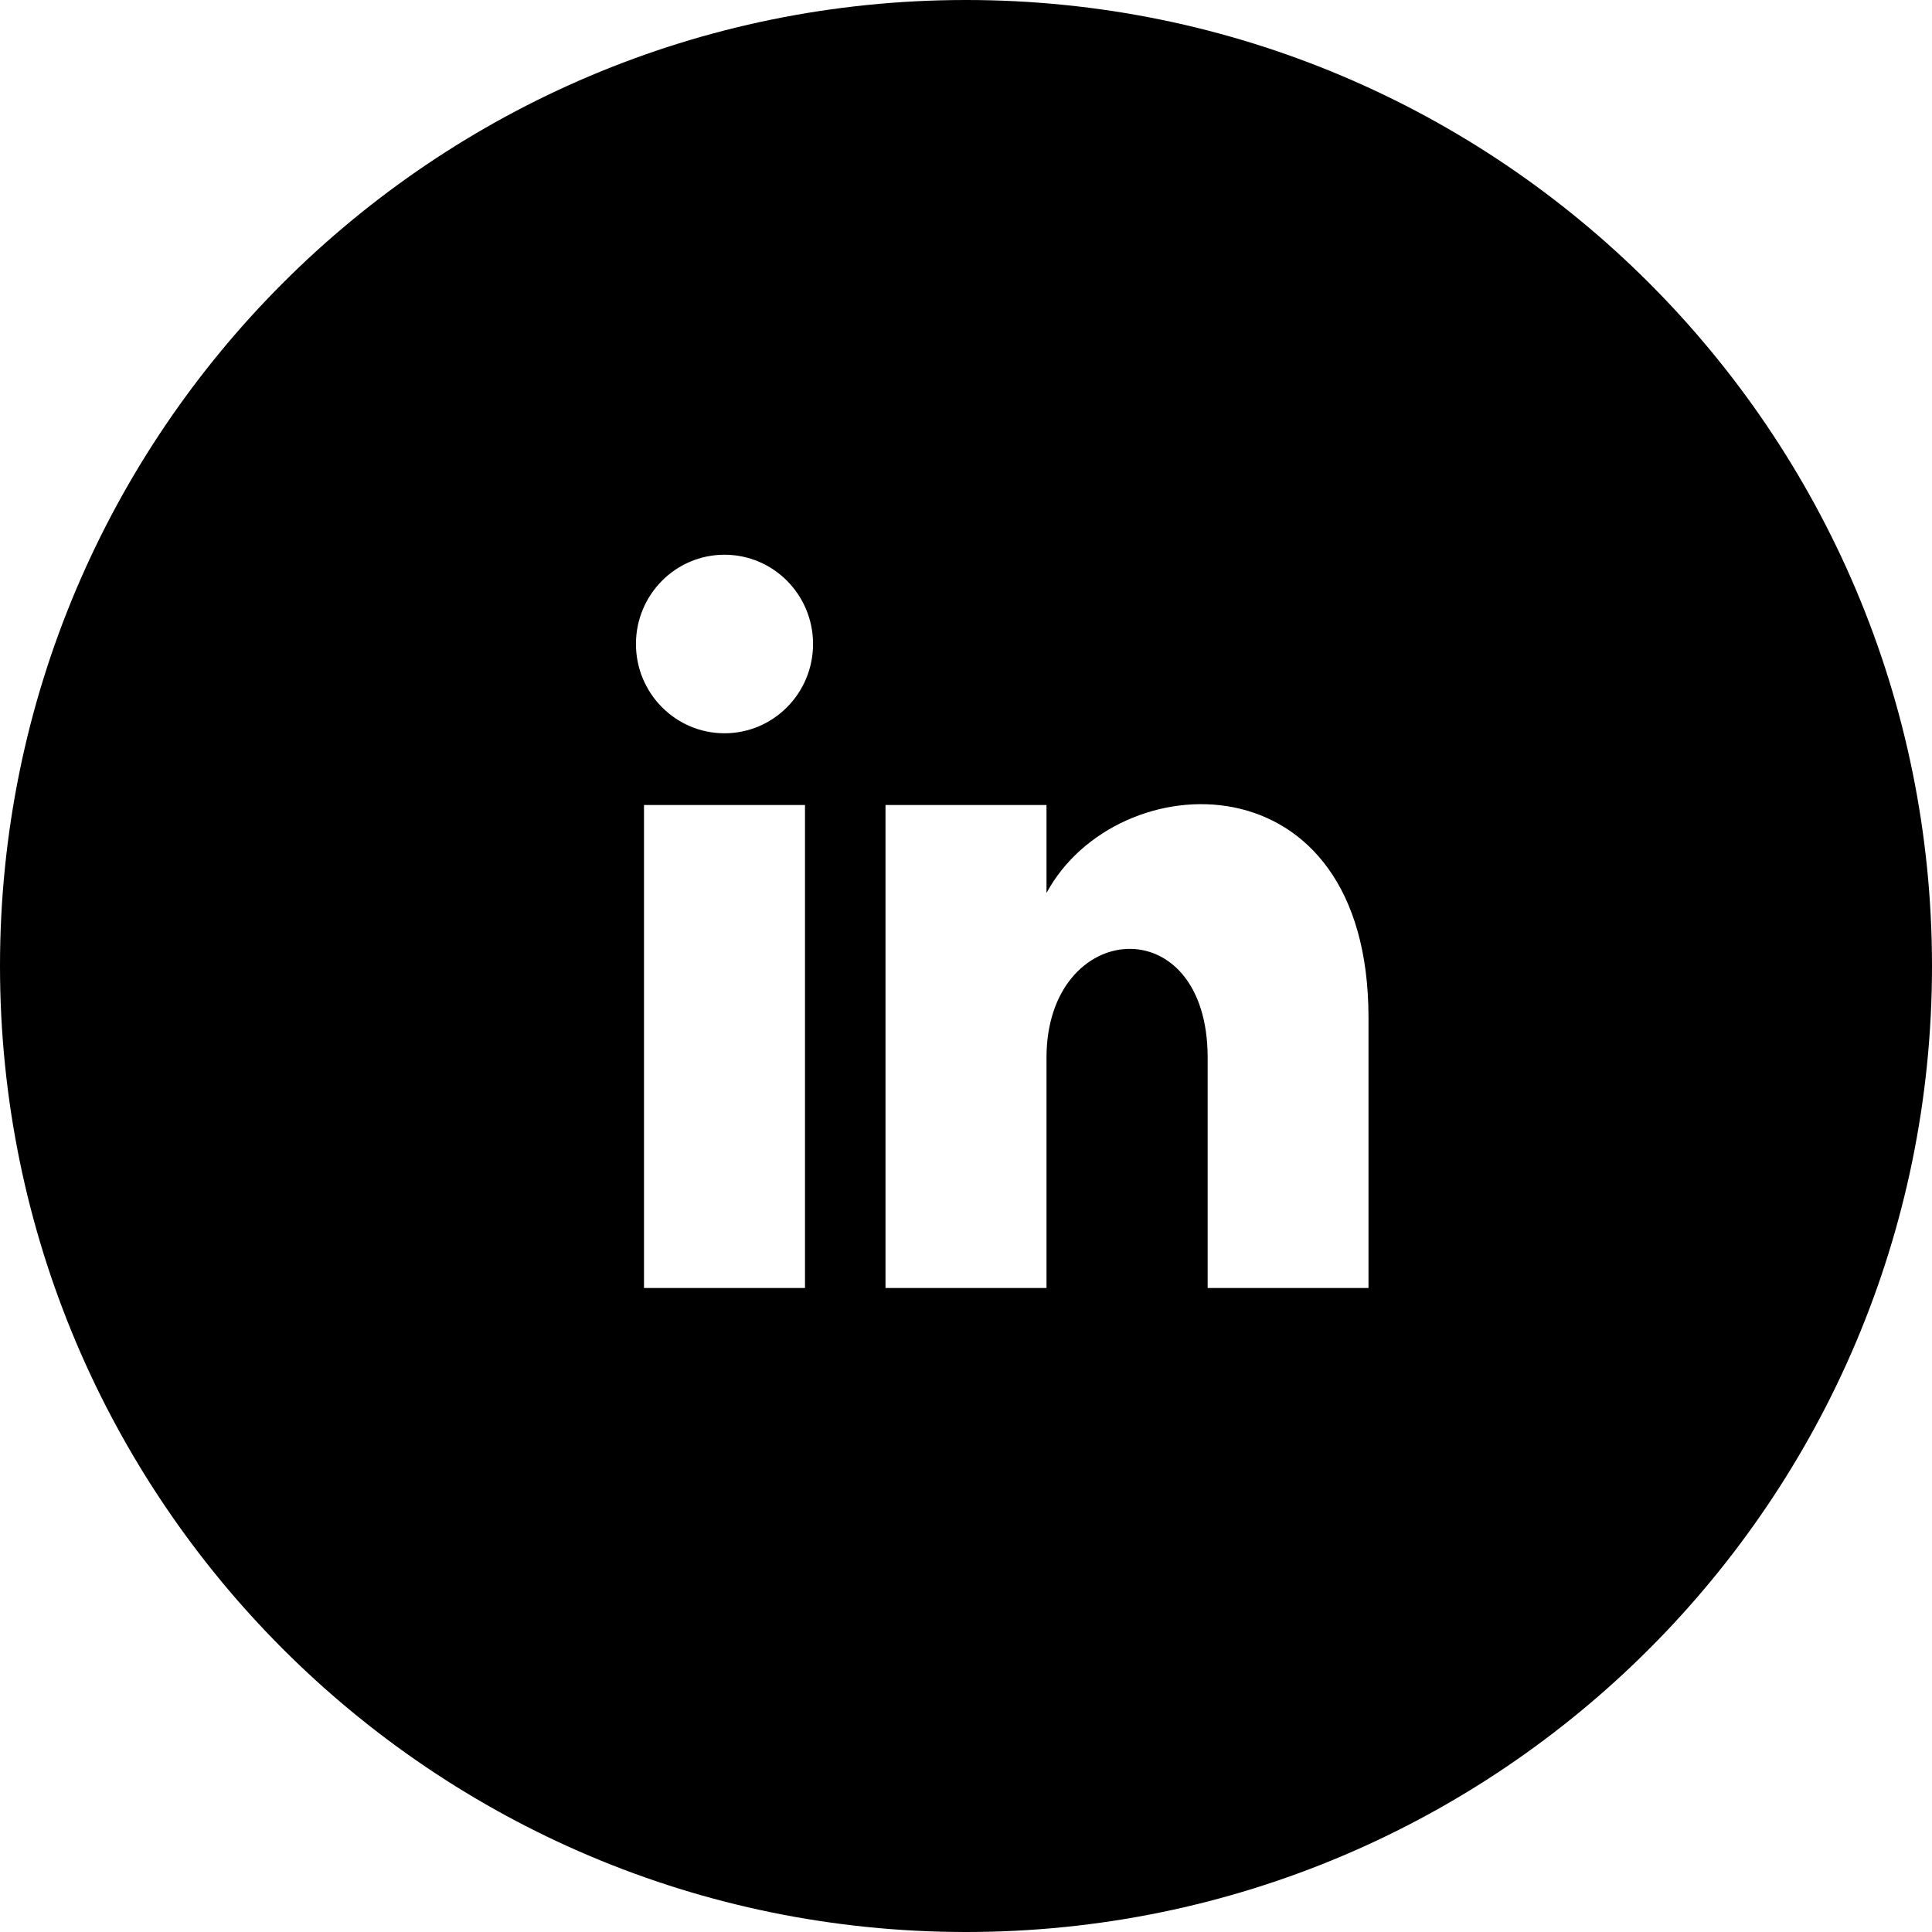
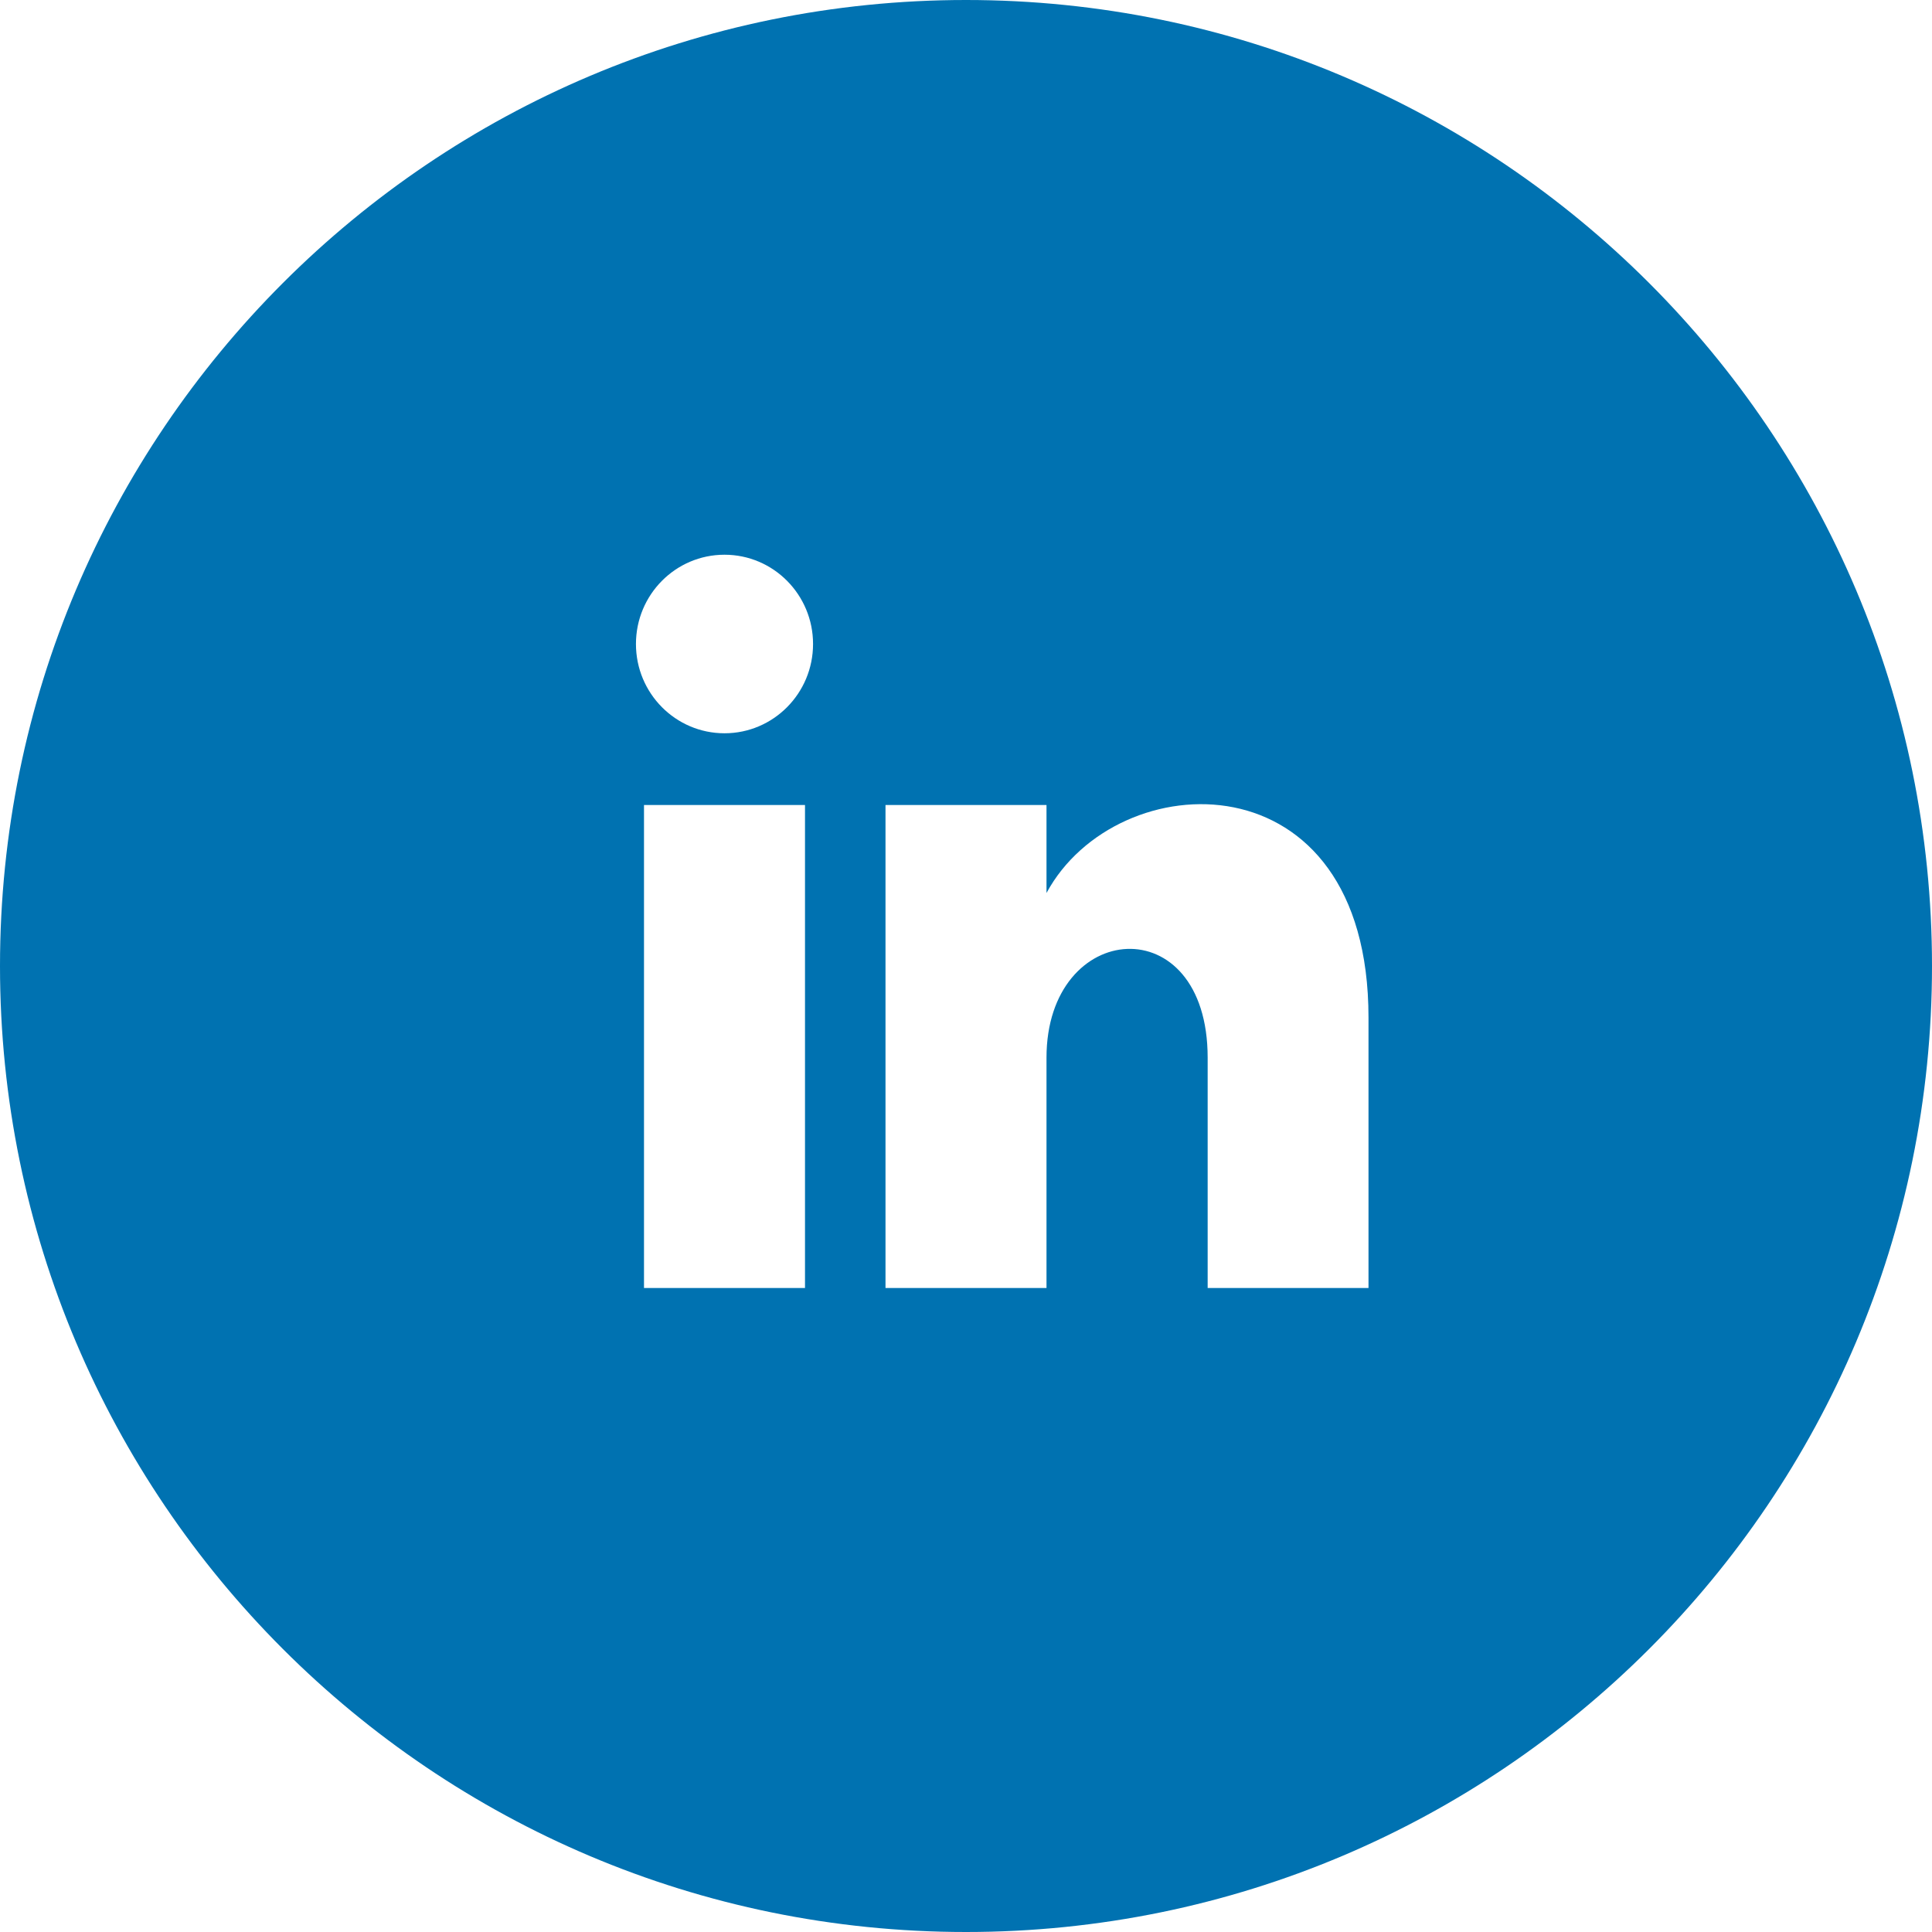
- <svg xmlns="http://www.w3.org/2000/svg" width="24" height="24" viewBox="0 0 24 24">
+ <svg xmlns="http://www.w3.org/2000/svg" fill="#0072b1" width="24" height="24" viewBox="0 0 24 24">
  <path d="M12 0c-6.627 0-12 5.373-12 12s5.373 12 12 12 12-5.373 12-12-5.373-12-12-12zm-2 16h-2v-6h2v6zm-1-6.891c-.607 0-1.1-.496-1.1-1.109 0-.612.492-1.109 1.1-1.109s1.1.497 1.1 1.109c0 .613-.493 1.109-1.1 1.109zm8 6.891h-1.998v-2.861c0-1.881-2.002-1.722-2.002 0v2.861h-2v-6h2v1.093c.872-1.616 4-1.736 4 1.548v3.359z" />
</svg>
